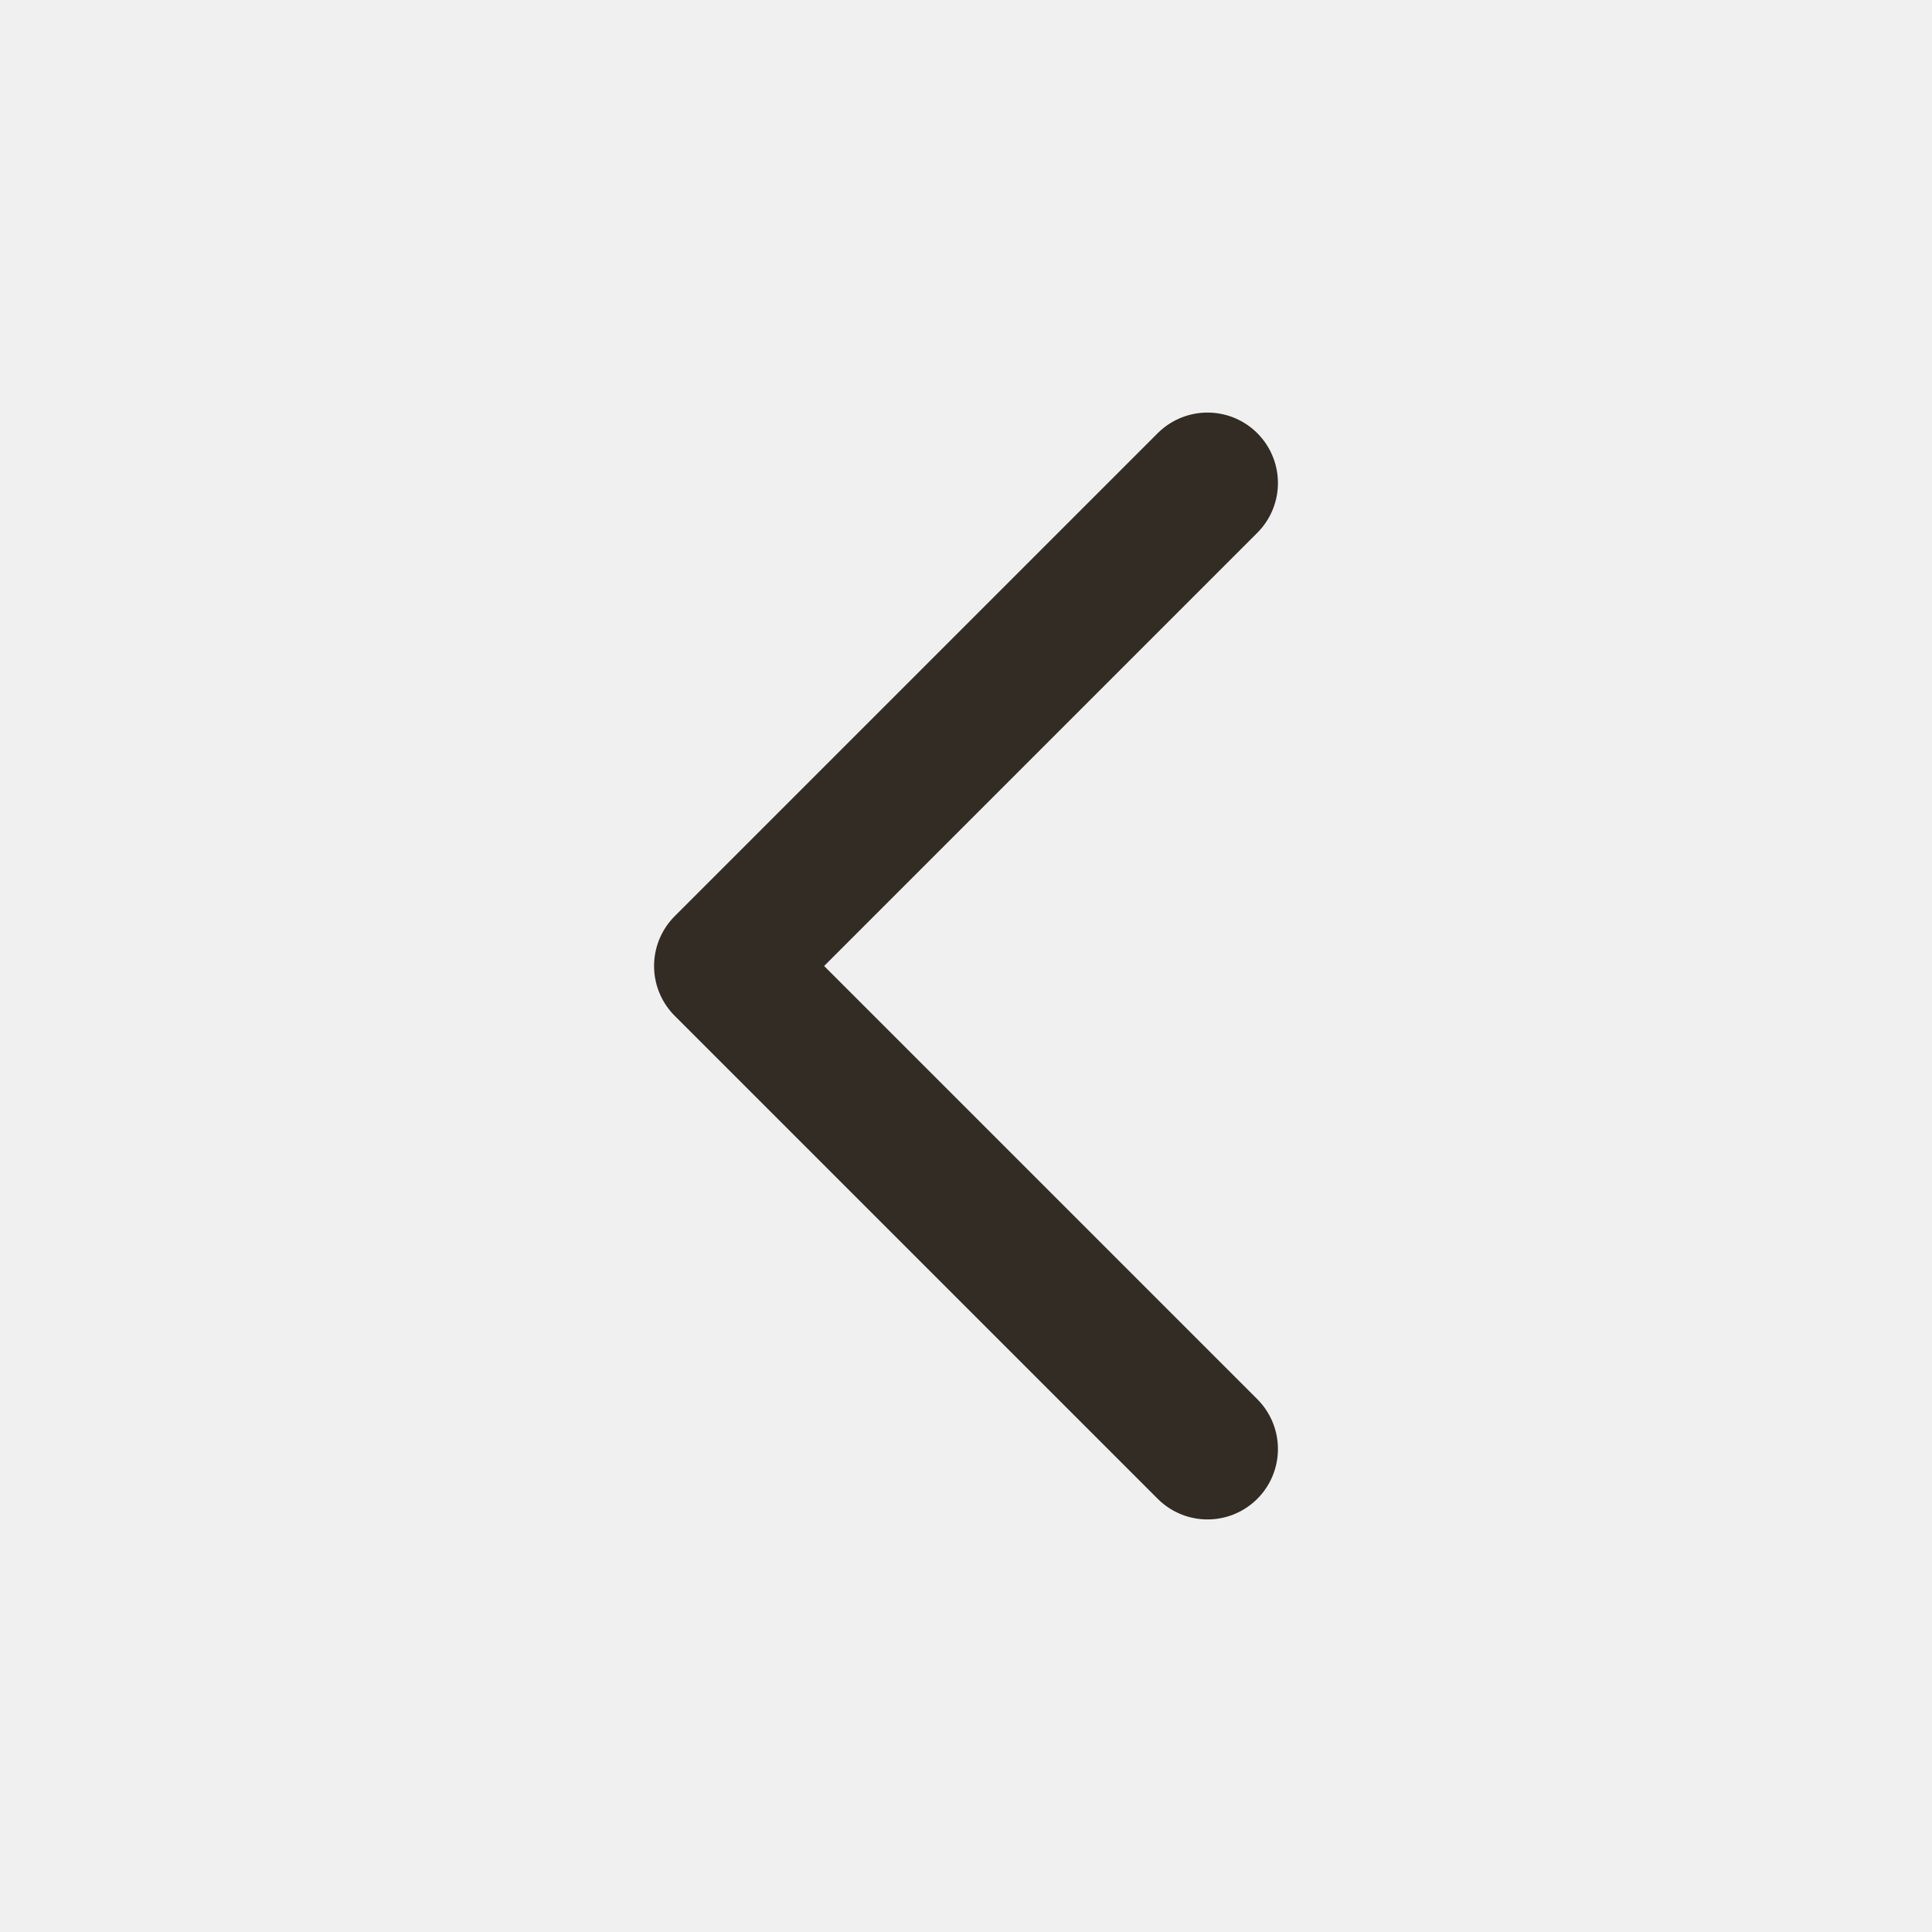
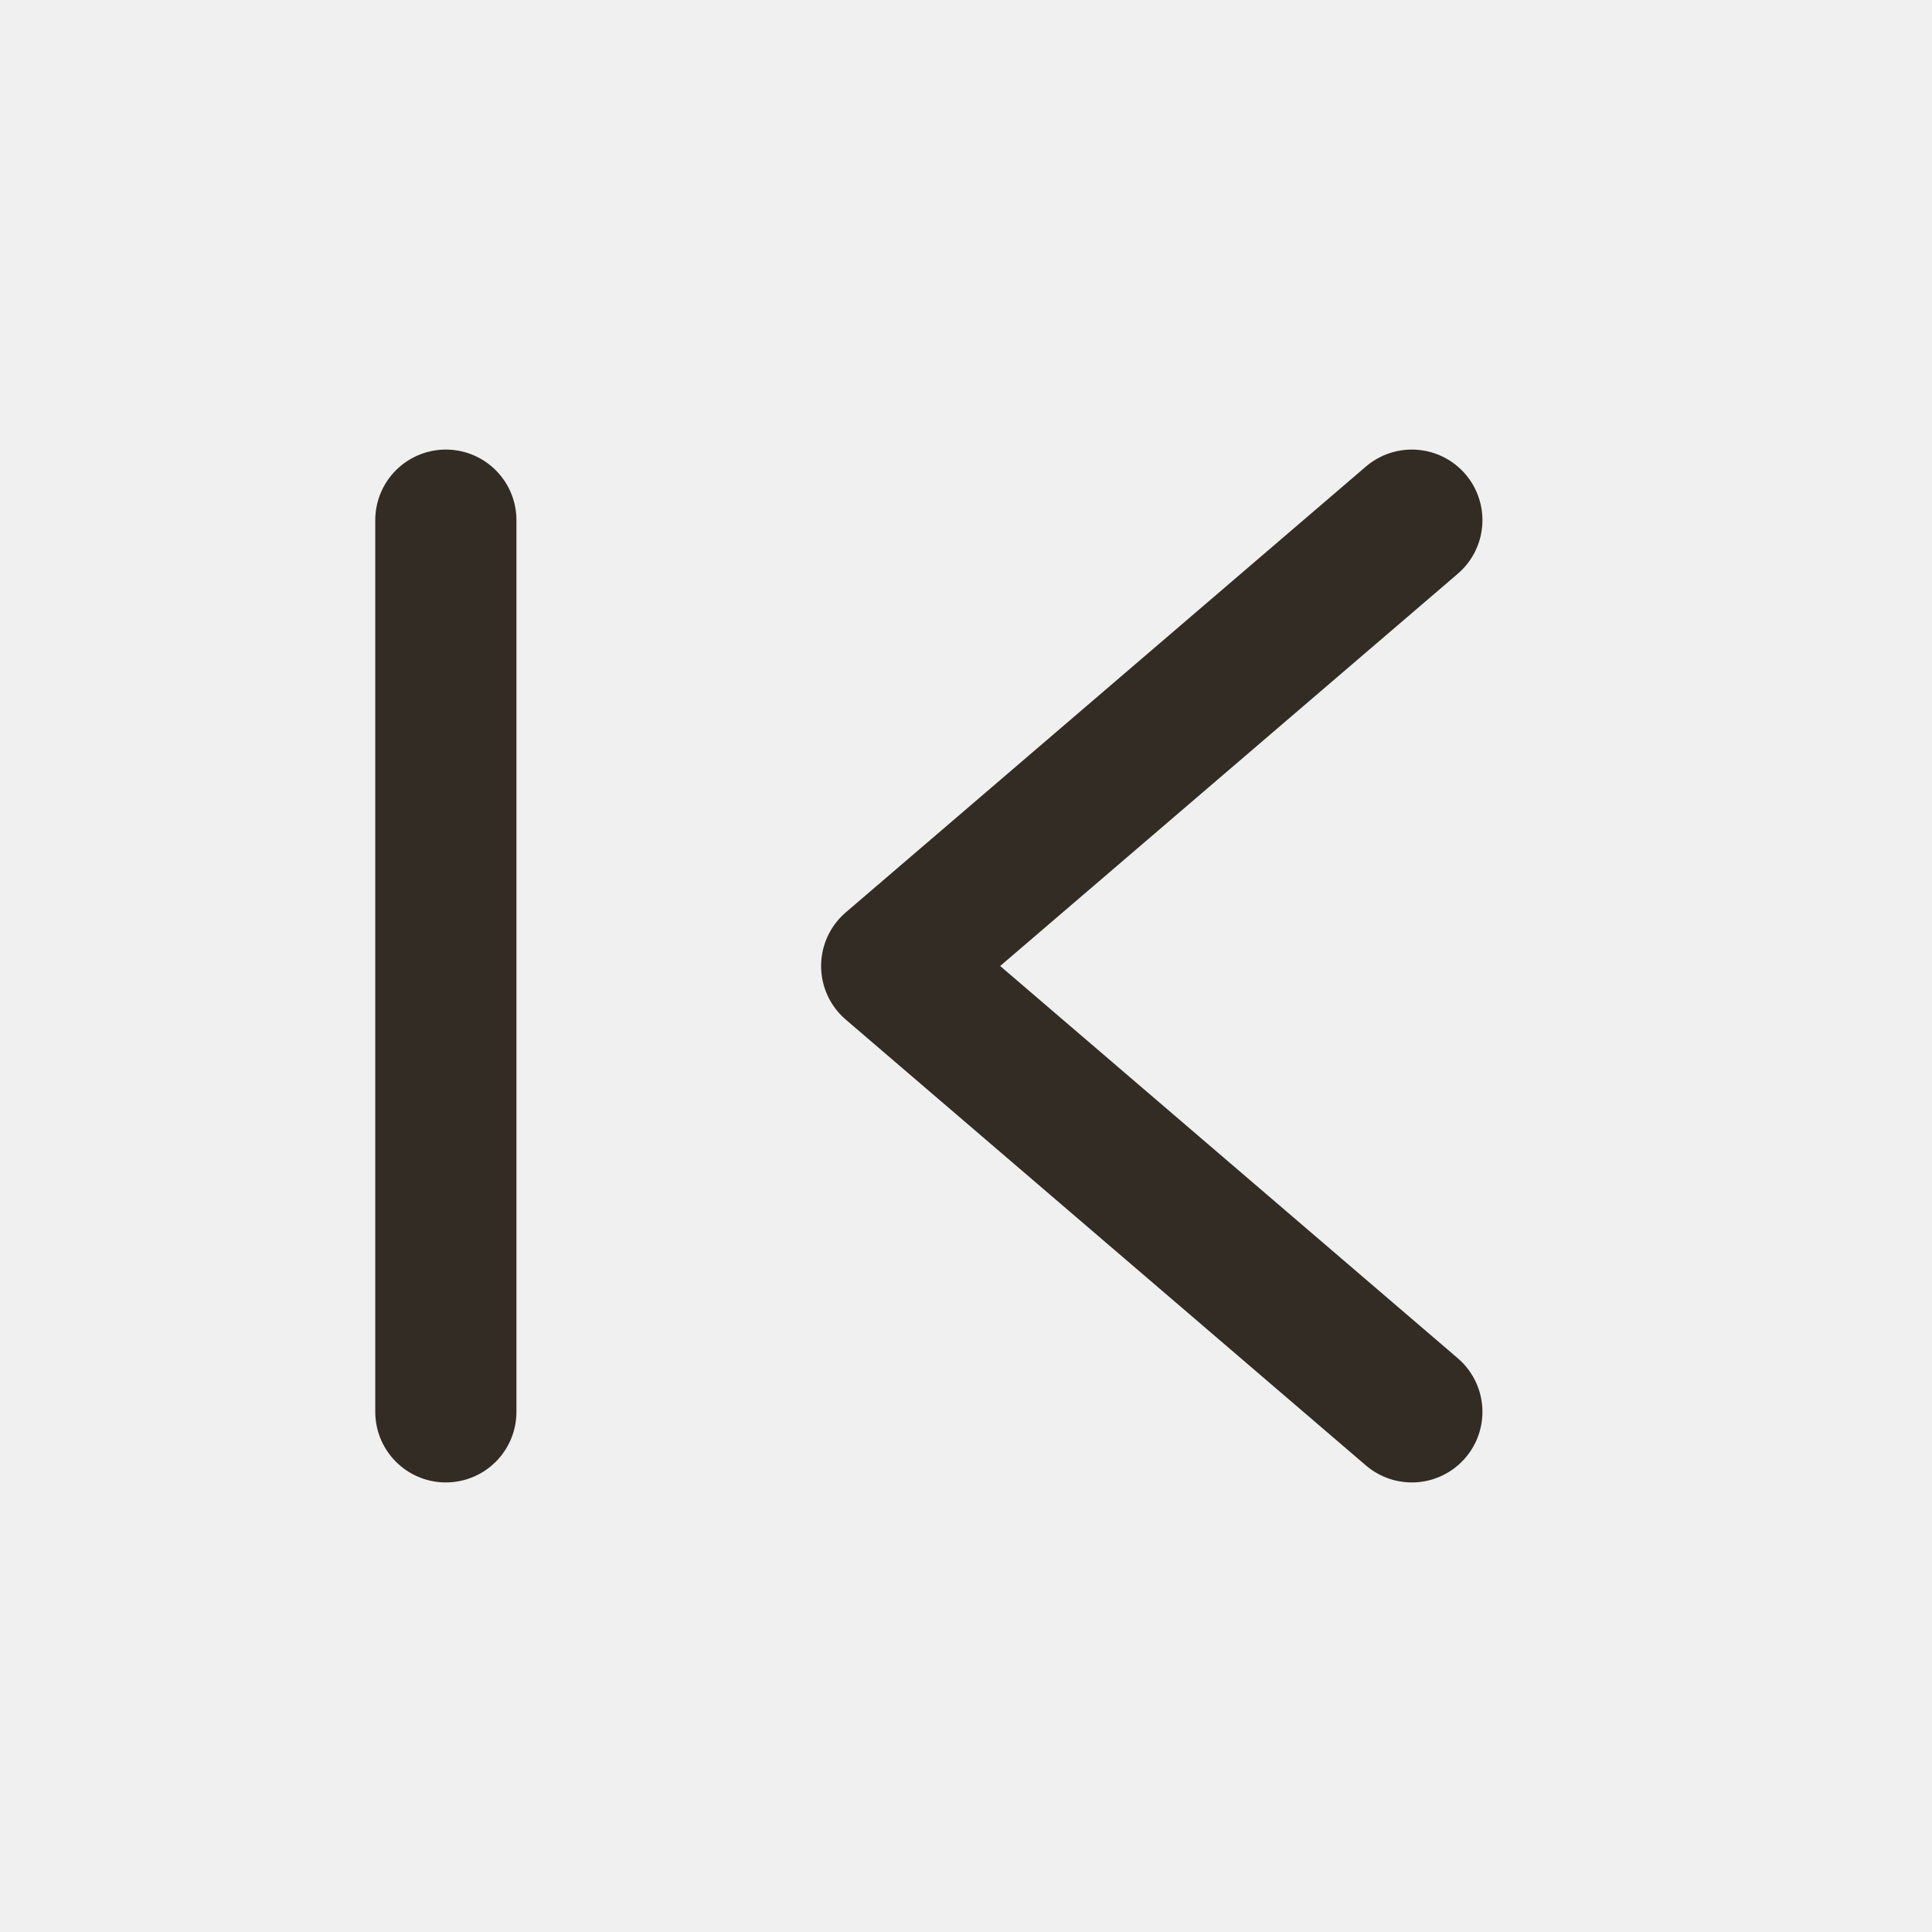
- <svg xmlns="http://www.w3.org/2000/svg" width="48" height="48" viewBox="0 0 48 48" fill="none">
-   <g clip-path="url(#clip0_271_124)">
-     <path d="M30 12L18 24L30 36" stroke="#332C25" stroke-width="3.5" stroke-linecap="round" stroke-linejoin="round" />
-   </g>
-   <defs>
-     <clipPath id="clip0_271_124">
-       <rect width="48" height="48" fill="white" />
-     </clipPath>
-   </defs>
+ <svg xmlns="http://www.w3.org/2000/svg" width="48" height="48" viewBox="0 0 26 26" fill="none" stroke="#332C25" stroke-width="1.9" stroke-linecap="round" stroke-linejoin="round">
+   <path fill="none" d="M19 7 12 13l7 6" />
+   <path fill="none" d="M6 7v12" />
</svg>
